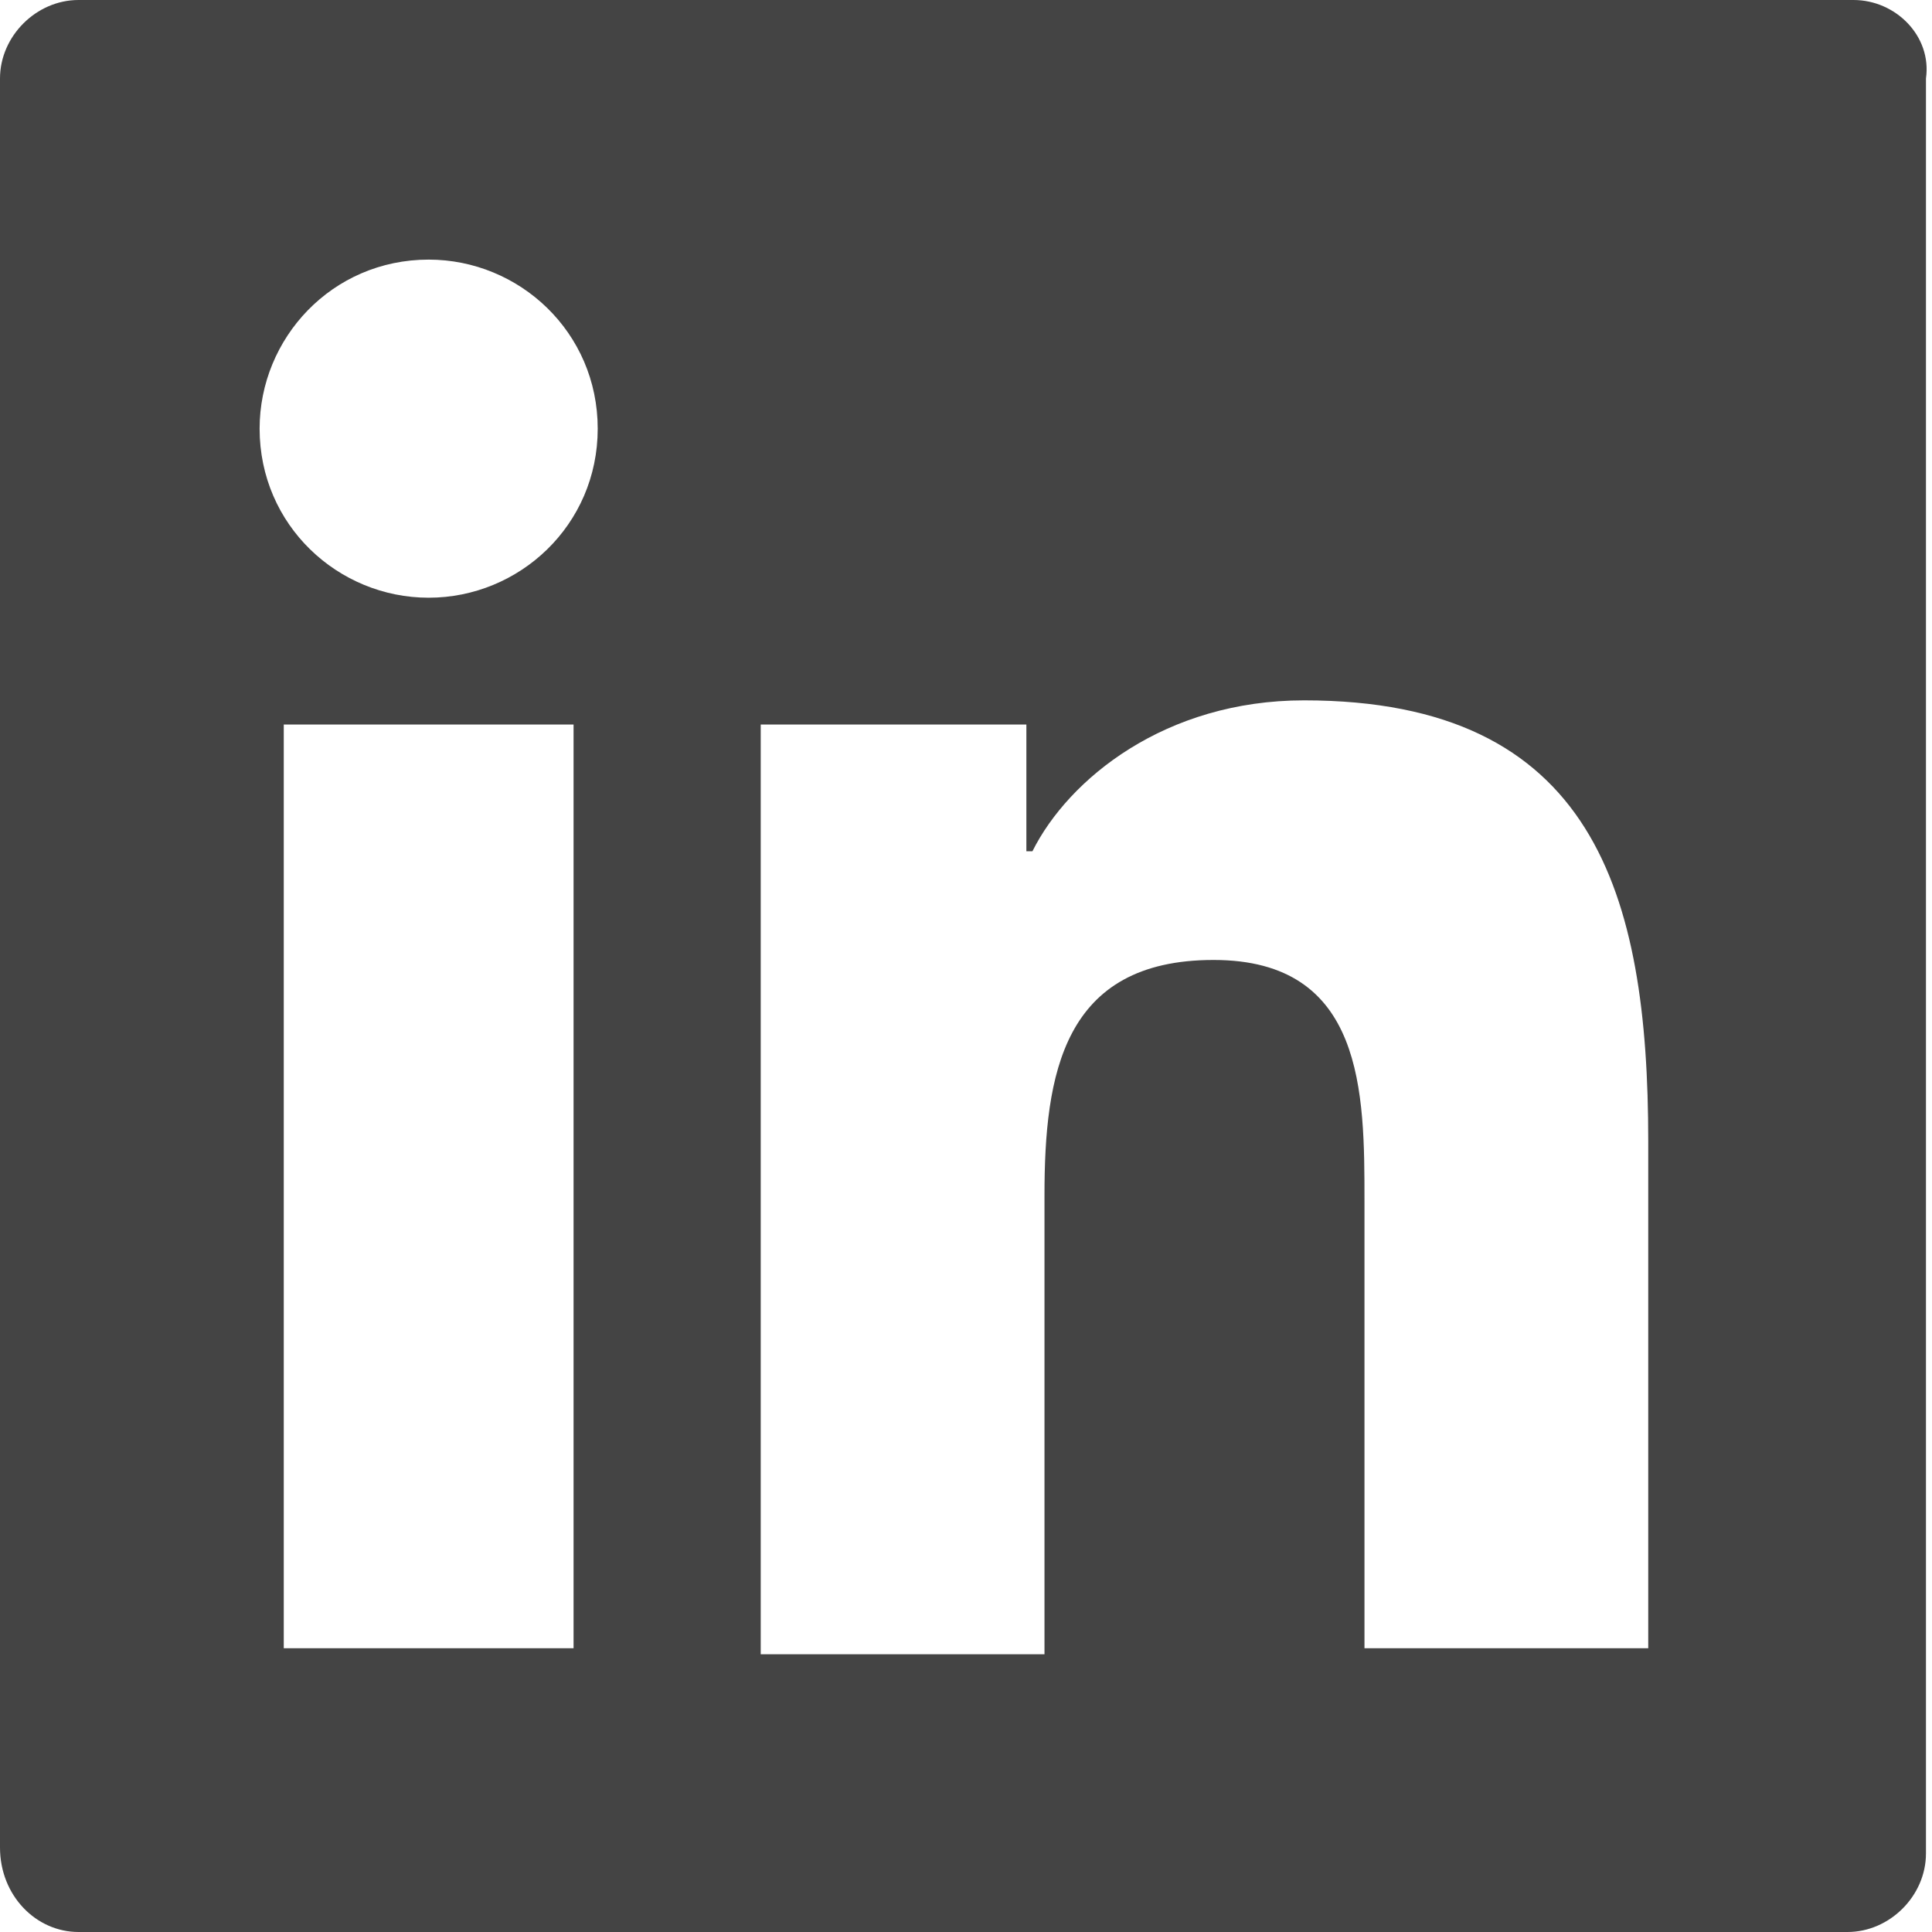
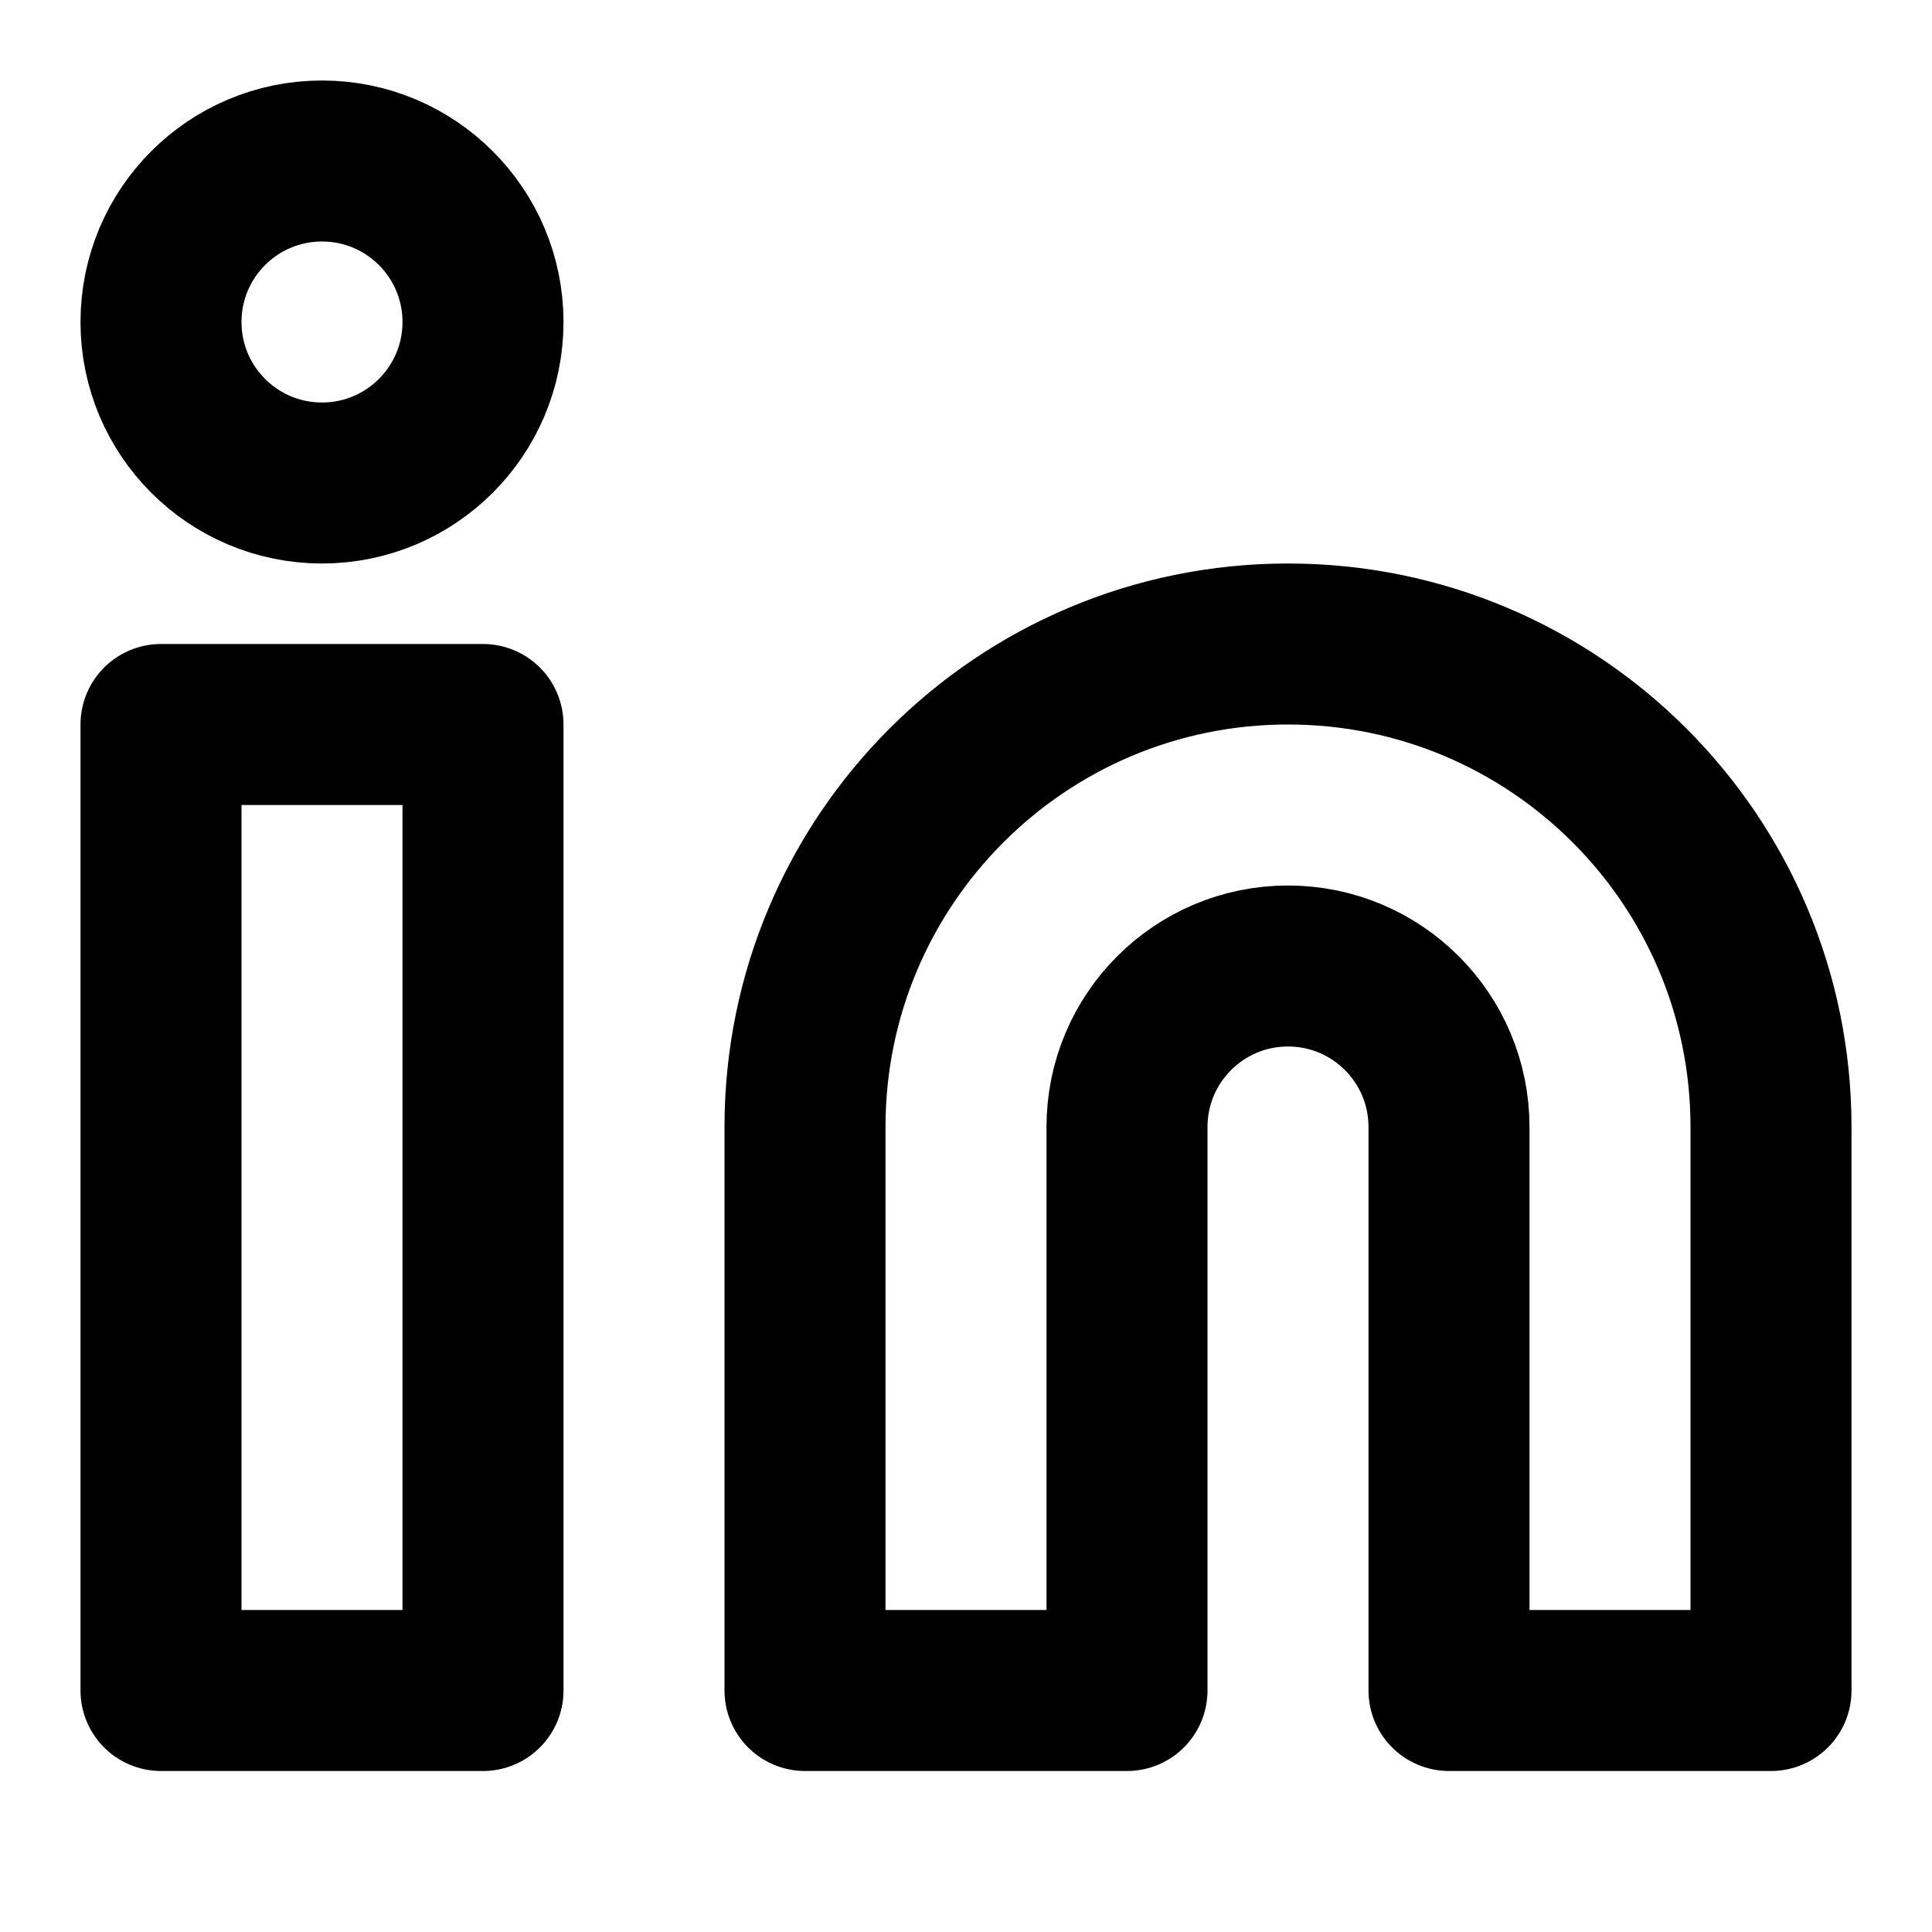
- <svg xmlns="http://www.w3.org/2000/svg" version="1.1" id="Layer_1" x="0px" y="0px" width="32px" height="32px" viewBox="0 0 32 32" enable-background="new 0 0 32 32" xml:space="preserve">
-   <path fill="#444444" d="M30.7,0H1.3C0.6,0,0,0.6,0,1.3v29.3C0,31.4,0.6,32,1.3,32h29.3c0.7,0,1.3-0.6,1.3-1.3V1.3  C32,0.6,31.4,0,30.7,0z M9.5,27.3H4.7V12h4.8V27.3z M7.1,9.9c-1.5,0-2.8-1.2-2.8-2.8c0-1.5,1.2-2.8,2.8-2.8c1.5,0,2.8,1.2,2.8,2.8  C9.9,8.7,8.6,9.9,7.1,9.9z M27.3,27.3h-4.7v-7.4c0-1.8,0-4-2.5-4c-2.5,0-2.8,1.9-2.8,3.9v7.6h-4.7V12H17v2.1h0.1  c0.6-1.2,2.2-2.5,4.5-2.5c4.8,0,5.7,3.2,5.7,7.3V27.3z" />
+ <svg xmlns="http://www.w3.org/2000/svg" width="24" height="24" viewBox="0 0 24 24" fill="none" stroke="currentColor" stroke-width="2" stroke-linecap="round" stroke-linejoin="round" class="feather feather-linkedin">
+   <path d="M16 8a6 6 0 0 1 6 6v7h-4v-7a2 2 0 0 0-2-2 2 2 0 0 0-2 2v7h-4v-7a6 6 0 0 1 6-6z" />
+   <rect x="2" y="9" width="4" height="12" />
+   <circle cx="4" cy="4" r="2" />
</svg>
